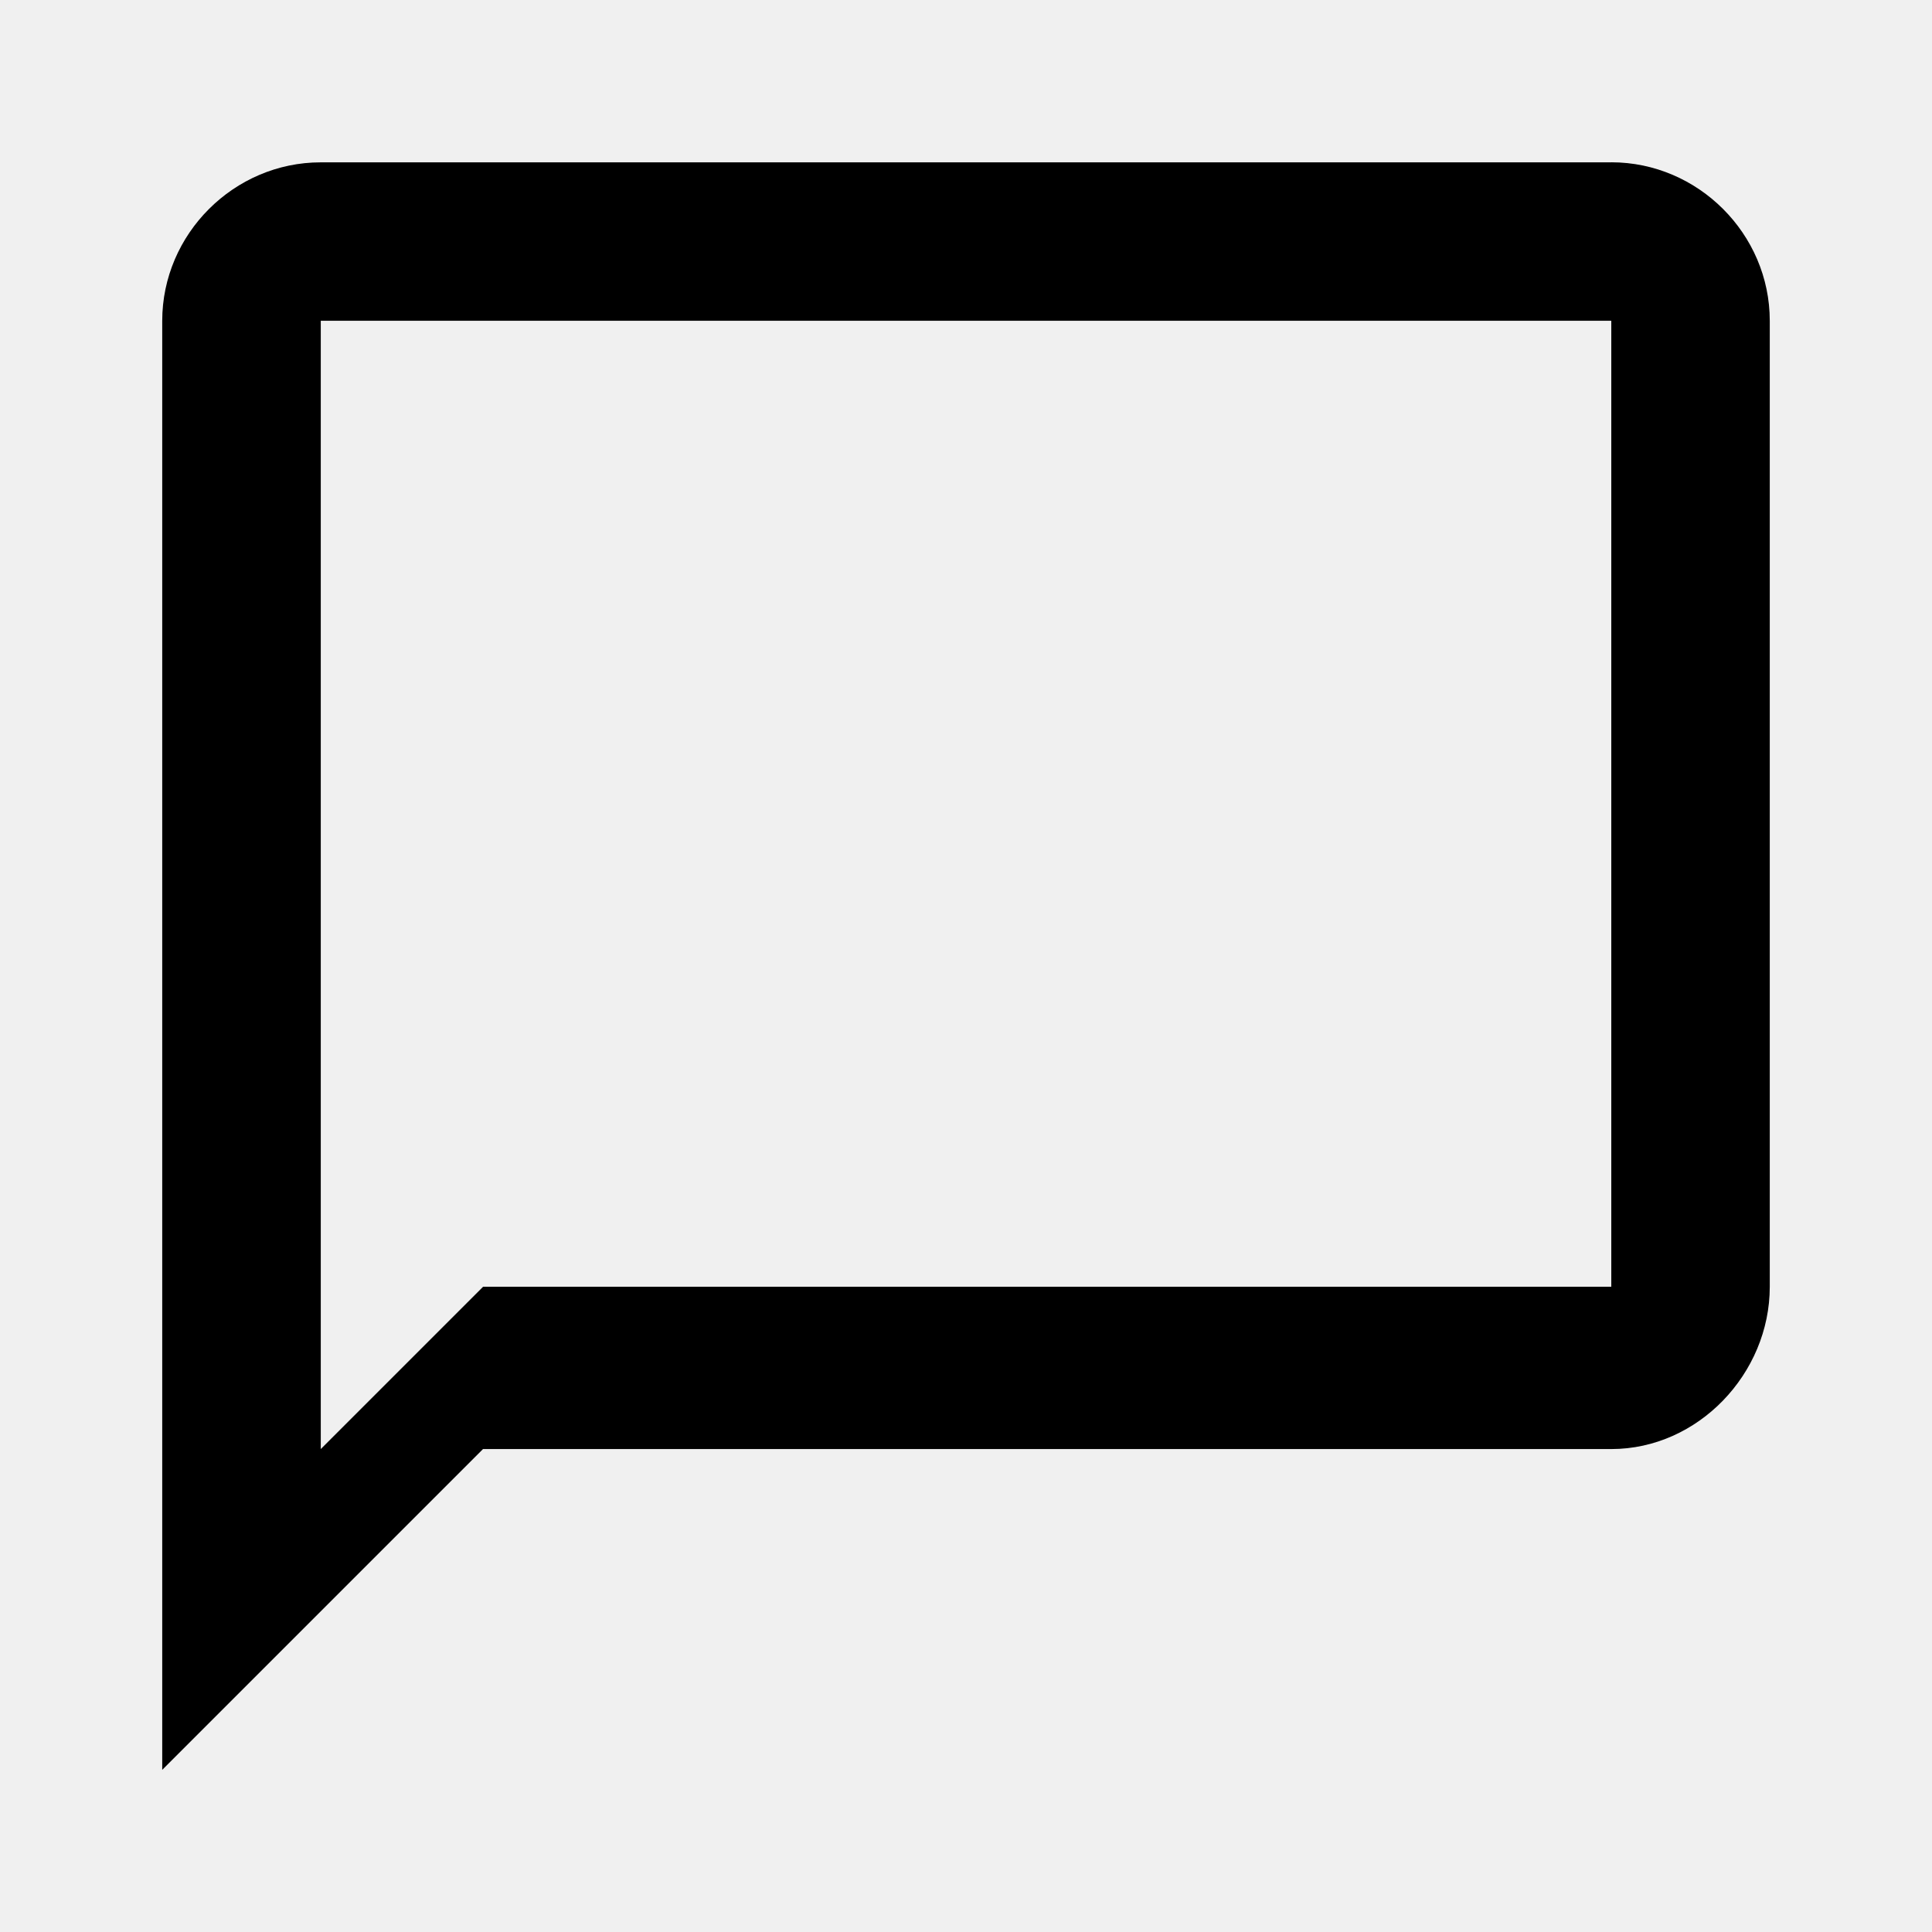
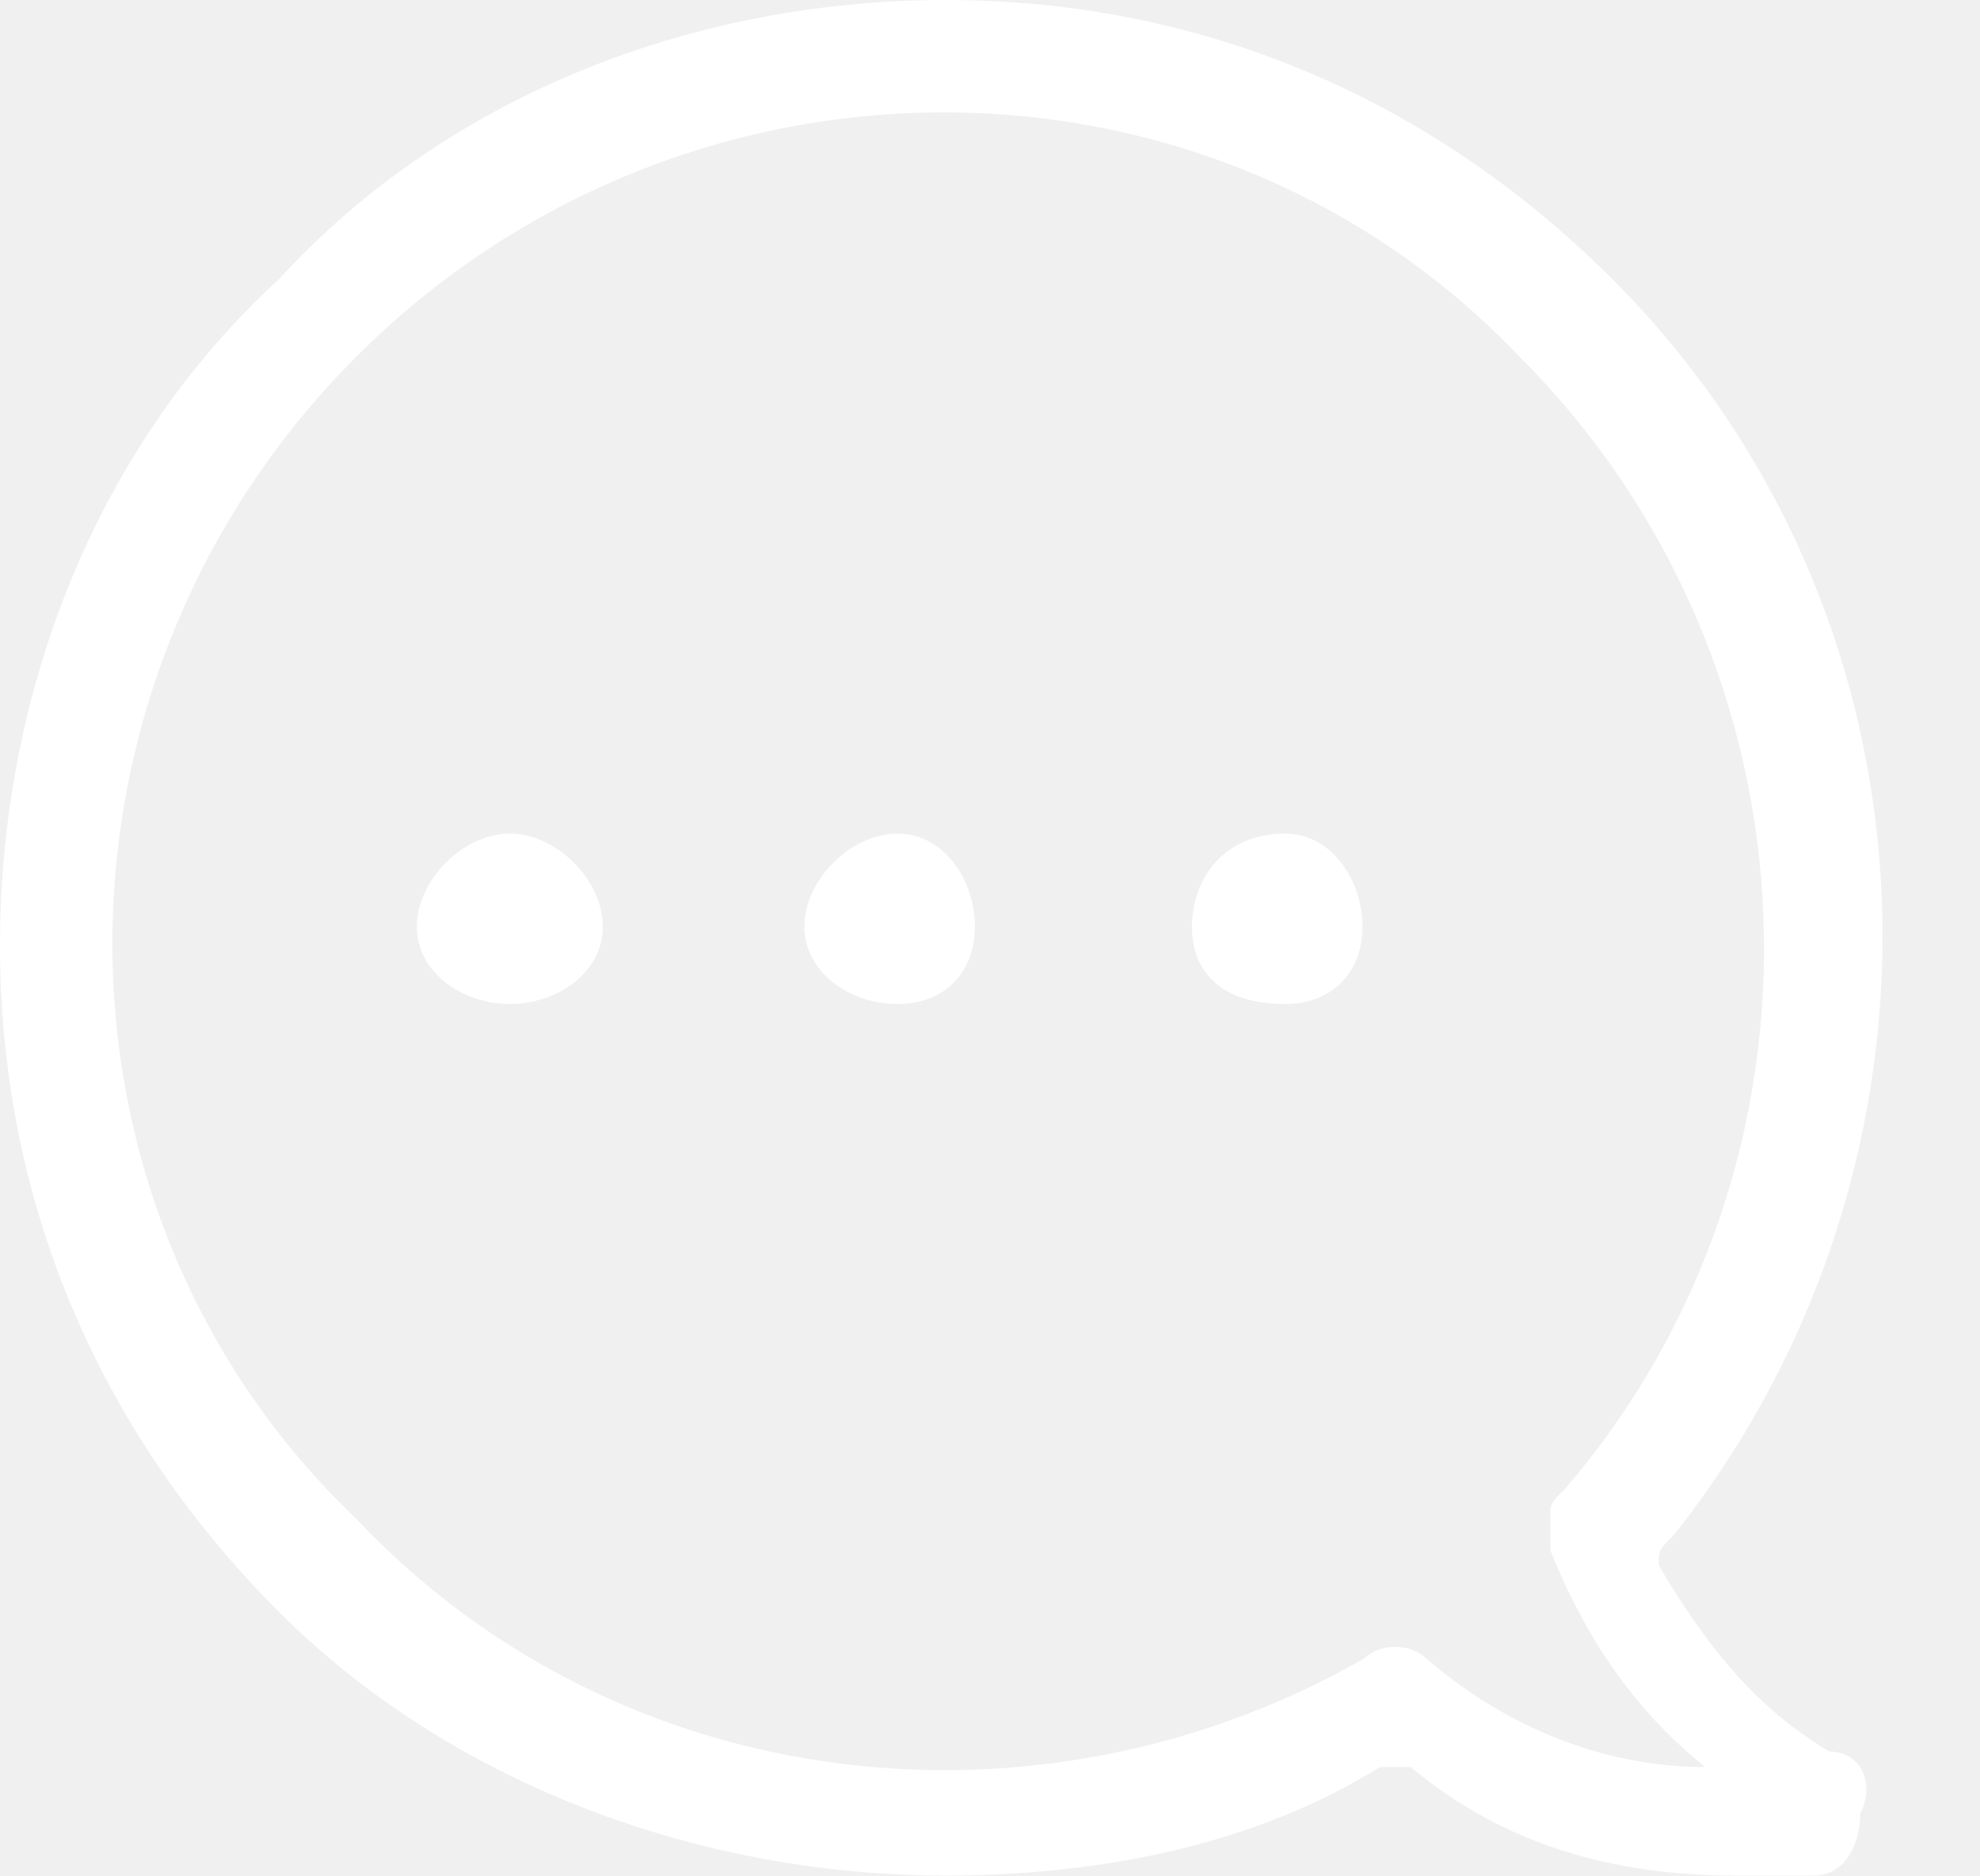
- <svg xmlns="http://www.w3.org/2000/svg" version="1.1" width="32" height="32" viewBox="0 0 32 32">
-   <path d="M26.688 21.313v-16h-21.375v18.688l2.688-2.688h18.688zM26.688 2.688c1.438 0 2.625 1.188 2.625 2.625v16c0 1.438-1.188 2.688-2.625 2.688h-18.688l-5.313 5.313v-24c0-1.438 1.188-2.625 2.625-2.625h21.375z" />
+ <svg xmlns="http://www.w3.org/2000/svg" width="19" height="18" viewBox="0 0 19 18" fill="none">
+   <path fill-rule="evenodd" clip-rule="evenodd" d="M0 9.074C0 6.694 0.893 4.314 2.678 2.678C4.314 0.893 6.694 0 9.074 0C11.454 0 13.686 0.893 15.471 2.678C18.744 5.95 18.893 11.157 16.066 14.727C15.981 14.813 15.944 14.849 15.929 14.893C15.917 14.925 15.917 14.962 15.917 15.025C16.364 15.769 16.81 16.364 17.554 16.81C17.851 16.81 18 17.107 17.851 17.405C17.851 17.703 17.703 18 17.405 18H16.661C15.471 18 14.43 17.703 13.537 16.959H13.24C12.05 17.703 10.562 18 9.074 18C6.694 18 4.314 17.107 2.678 15.471C0.893 13.686 0 11.454 0 9.074ZM13.091 15.917C9.967 17.703 5.95 17.256 3.421 14.579C0.298 11.603 0.298 6.545 3.421 3.421C6.545 0.298 11.603 0.298 14.579 3.421C17.554 6.397 17.703 11.157 15.025 14.281C14.939 14.367 14.903 14.403 14.887 14.447C14.876 14.479 14.876 14.515 14.876 14.579V14.876C15.174 15.62 15.62 16.364 16.364 16.959C15.769 16.959 14.727 16.81 13.686 15.917C13.537 15.769 13.24 15.769 13.091 15.917ZM8.611 9.636C8.165 9.636 7.719 9.339 7.719 8.893C7.719 8.446 8.165 8 8.611 8C9.058 8 9.355 8.446 9.355 8.893C9.355 9.339 9.058 9.636 8.611 9.636ZM4 8.893C4 9.339 4.446 9.636 4.893 9.636C5.339 9.636 5.785 9.339 5.785 8.893C5.785 8.446 5.339 8 4.893 8C4.446 8 4 8.446 4 8.893ZM12.331 9.636C11.735 9.636 11.438 9.339 11.438 8.893C11.438 8.446 11.735 8 12.331 8C12.777 8 13.074 8.446 13.074 8.893C13.074 9.339 12.777 9.636 12.331 9.636Z" fill="white" />
</svg>
